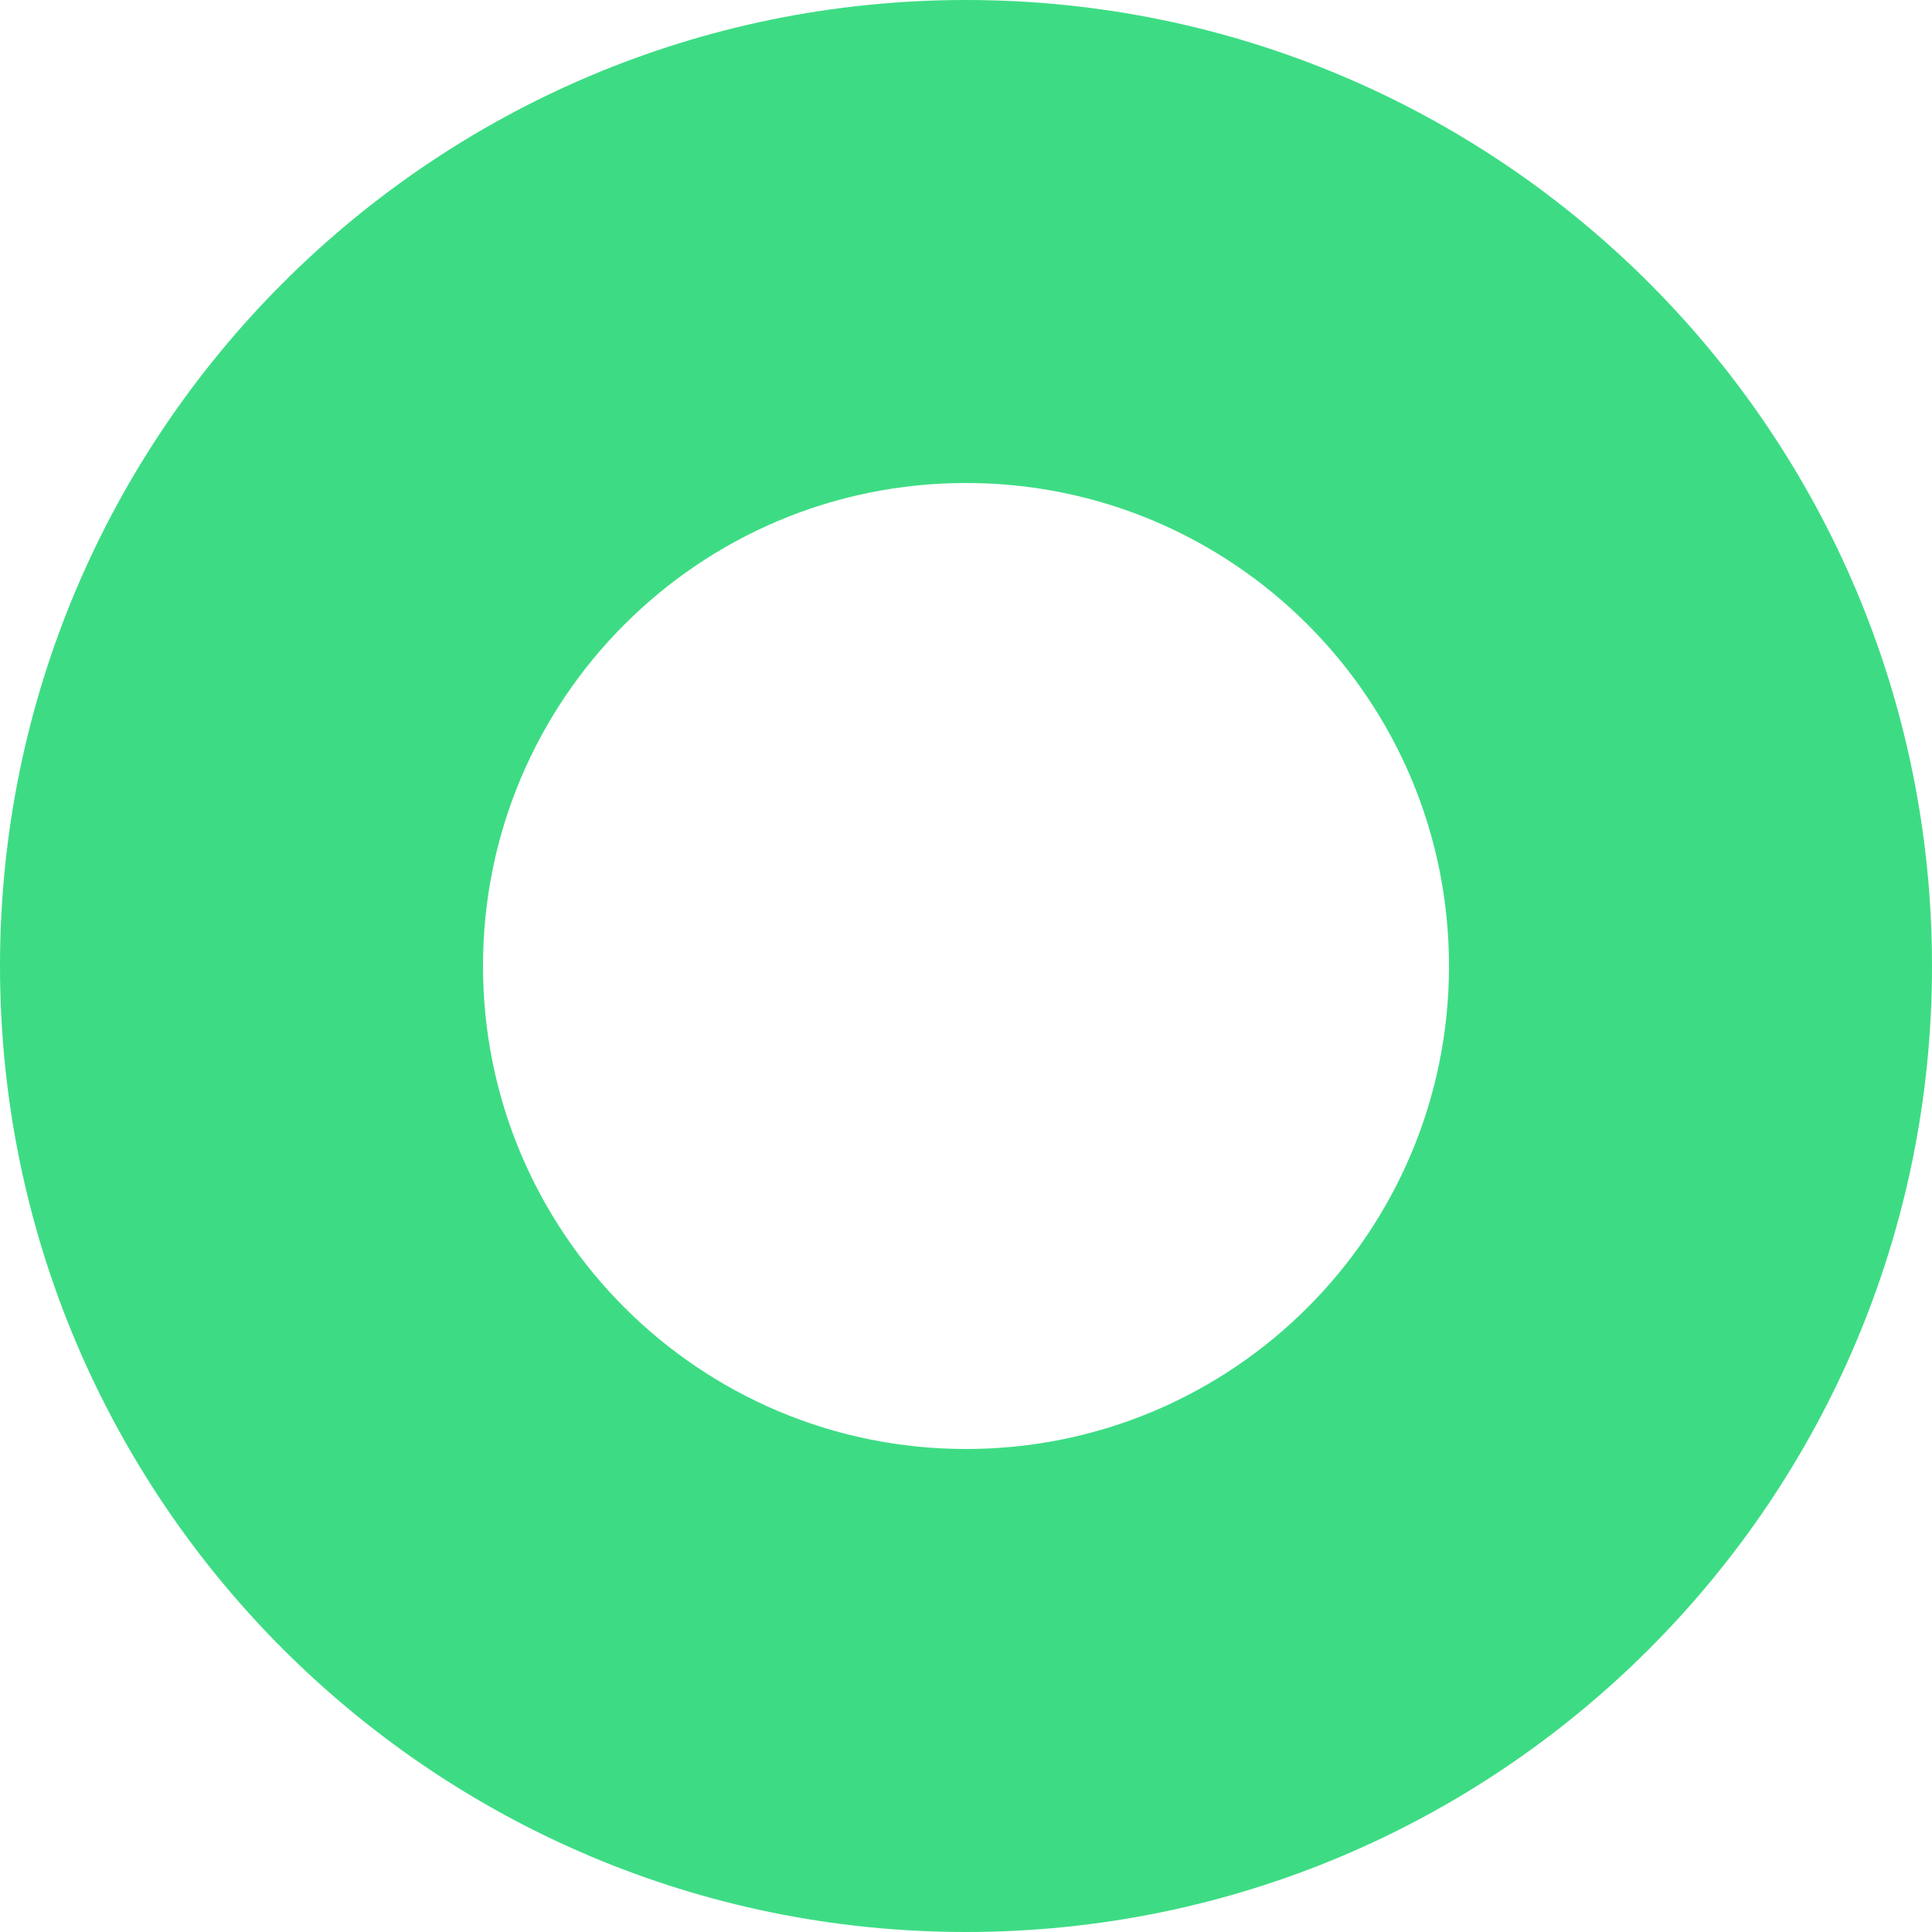
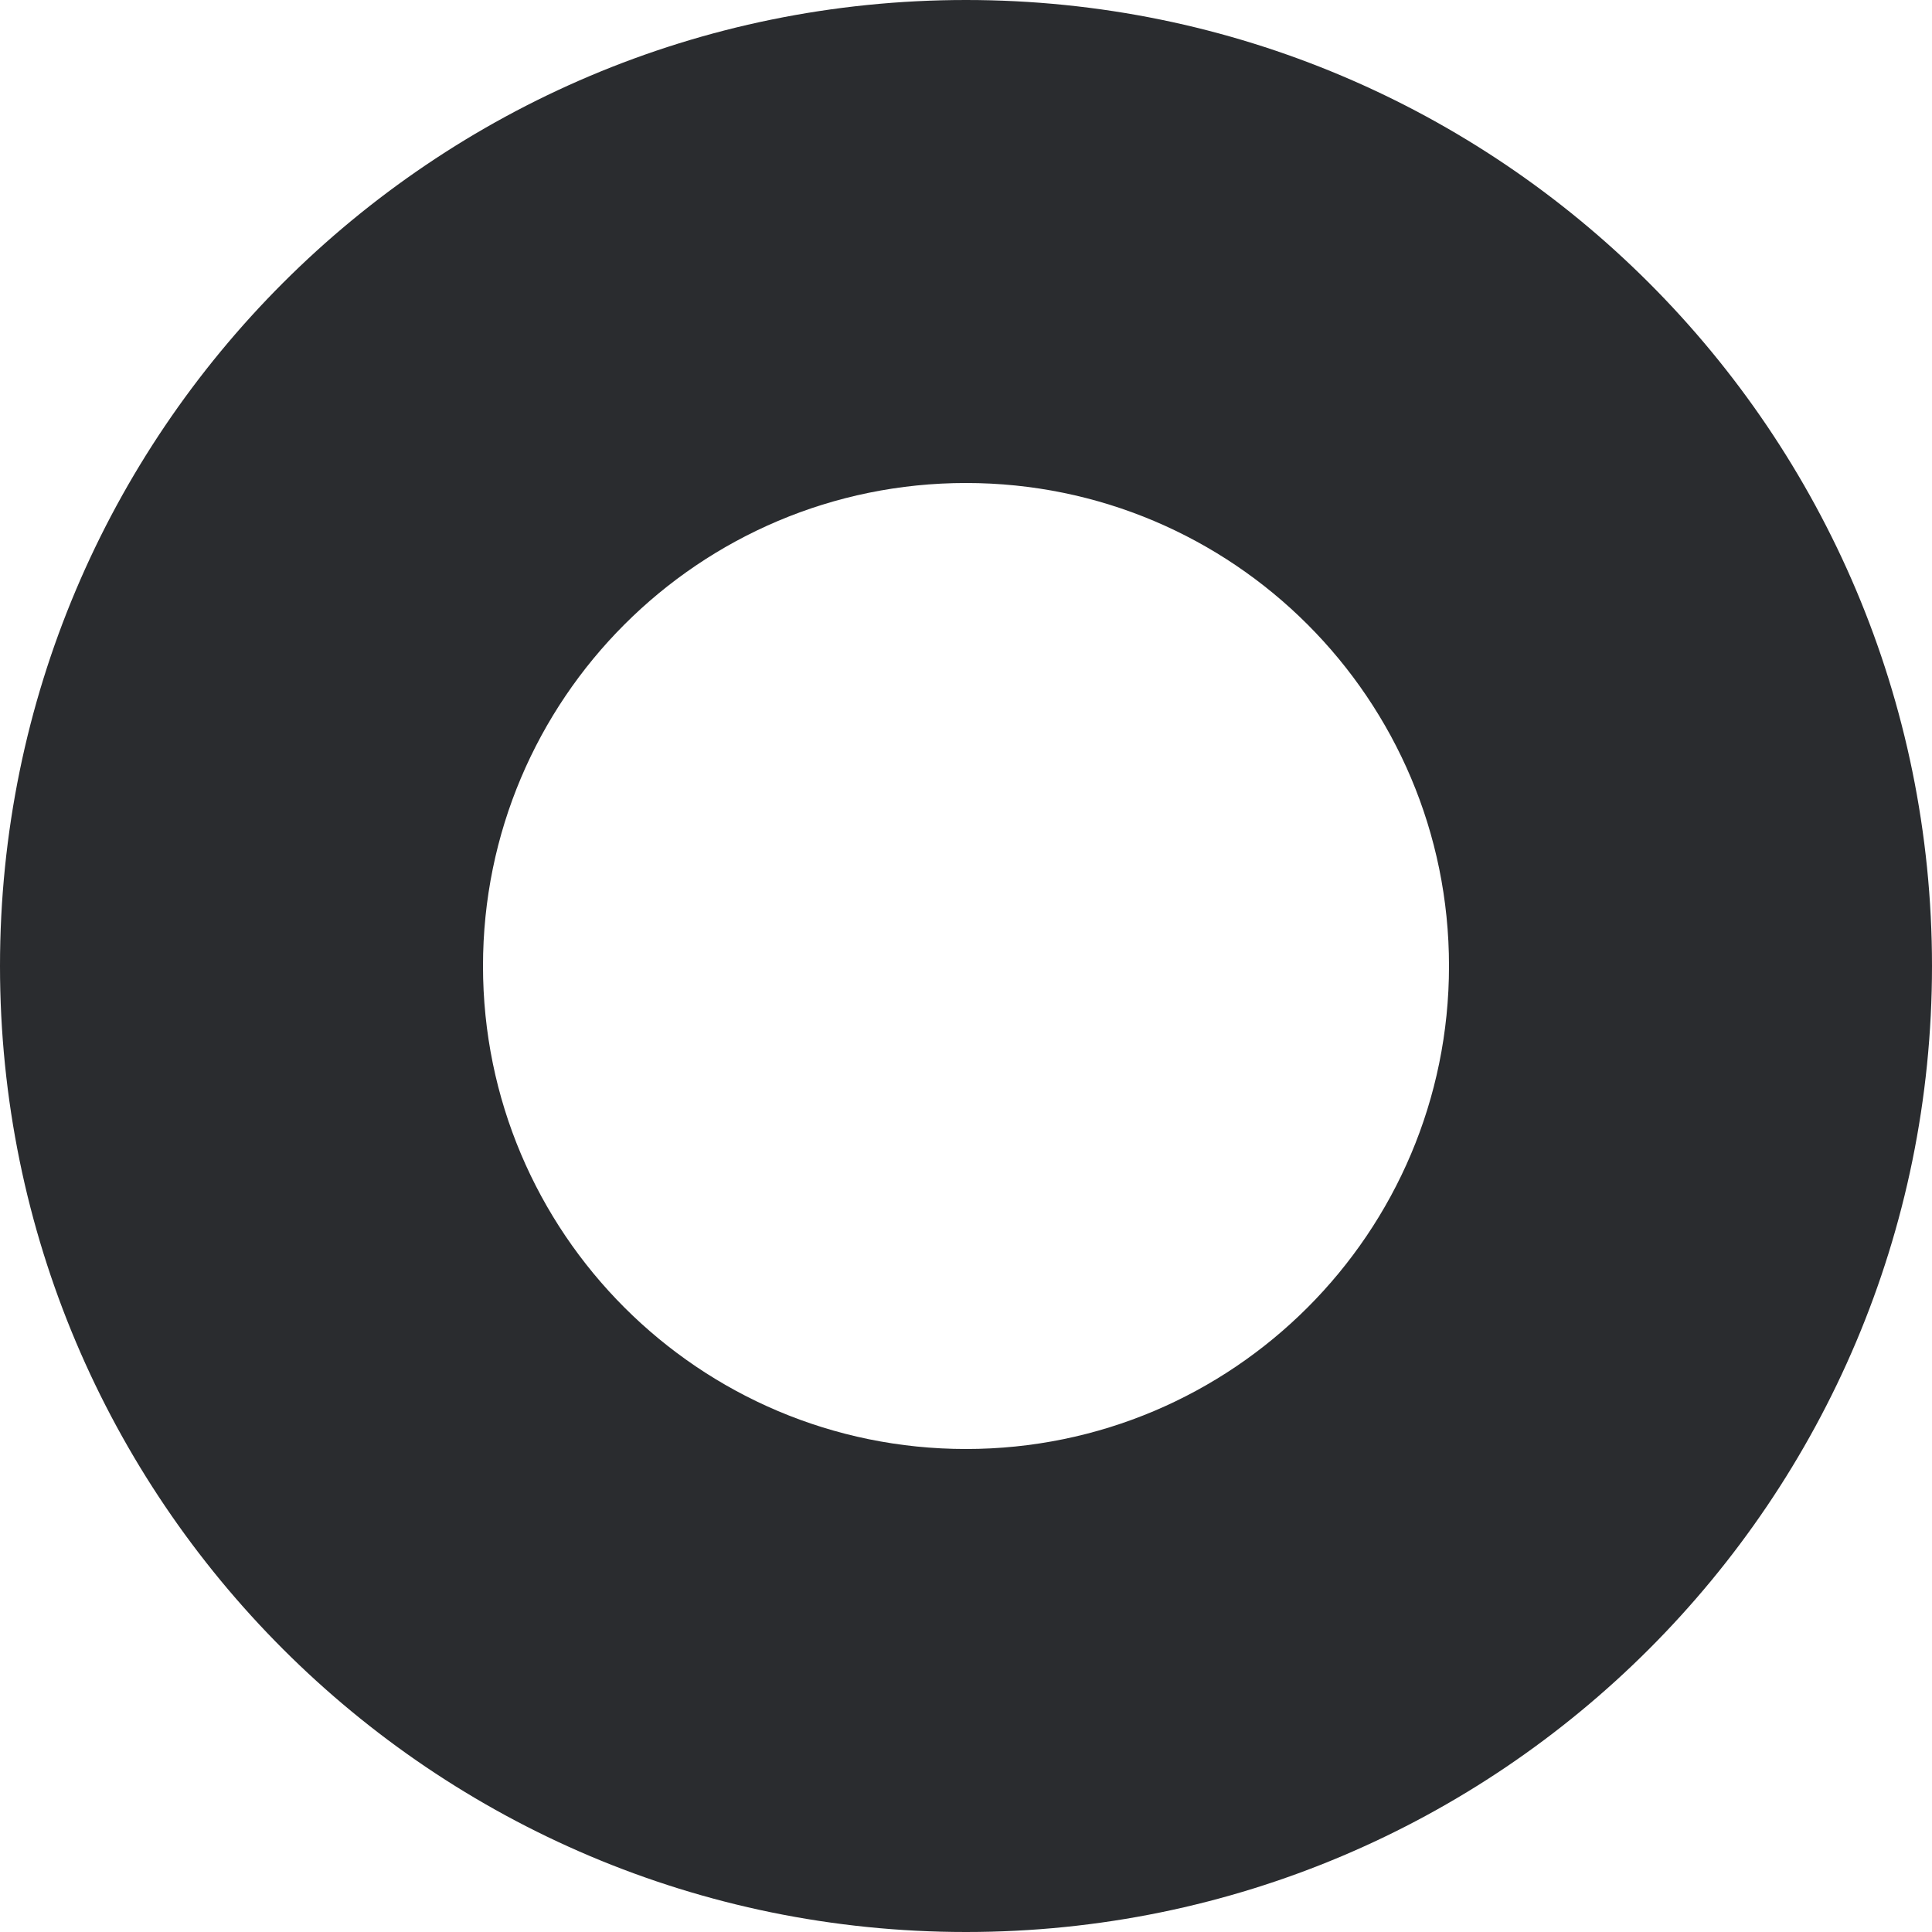
<svg xmlns="http://www.w3.org/2000/svg" width="38" height="38" viewBox="0 0 38 38" fill="none">
-   <path fill-rule="evenodd" clip-rule="evenodd" d="M19 38C29.493 38 38 29.493 38 19C38 8.507 29.493 0 19 0C8.507 0 0 8.507 0 19C0 29.493 8.507 38 19 38ZM19 28.5C24.247 28.5 28.5 24.247 28.5 19C28.5 13.753 24.247 9.5 19 9.5C13.753 9.5 9.5 13.753 9.5 19C9.5 24.247 13.753 28.5 19 28.5Z" fill="#3DDC84" />
+   <path fill-rule="evenodd" clip-rule="evenodd" d="M19 38C29.493 38 38 29.493 38 19C38 8.507 29.493 0 19 0C8.507 0 0 8.507 0 19C0 29.493 8.507 38 19 38ZM19 28.5C24.247 28.5 28.5 24.247 28.5 19C28.5 13.753 24.247 9.5 19 9.5C13.753 9.5 9.5 13.753 9.5 19C9.5 24.247 13.753 28.5 19 28.5Z" fill="#2A2C2F" />
</svg>
